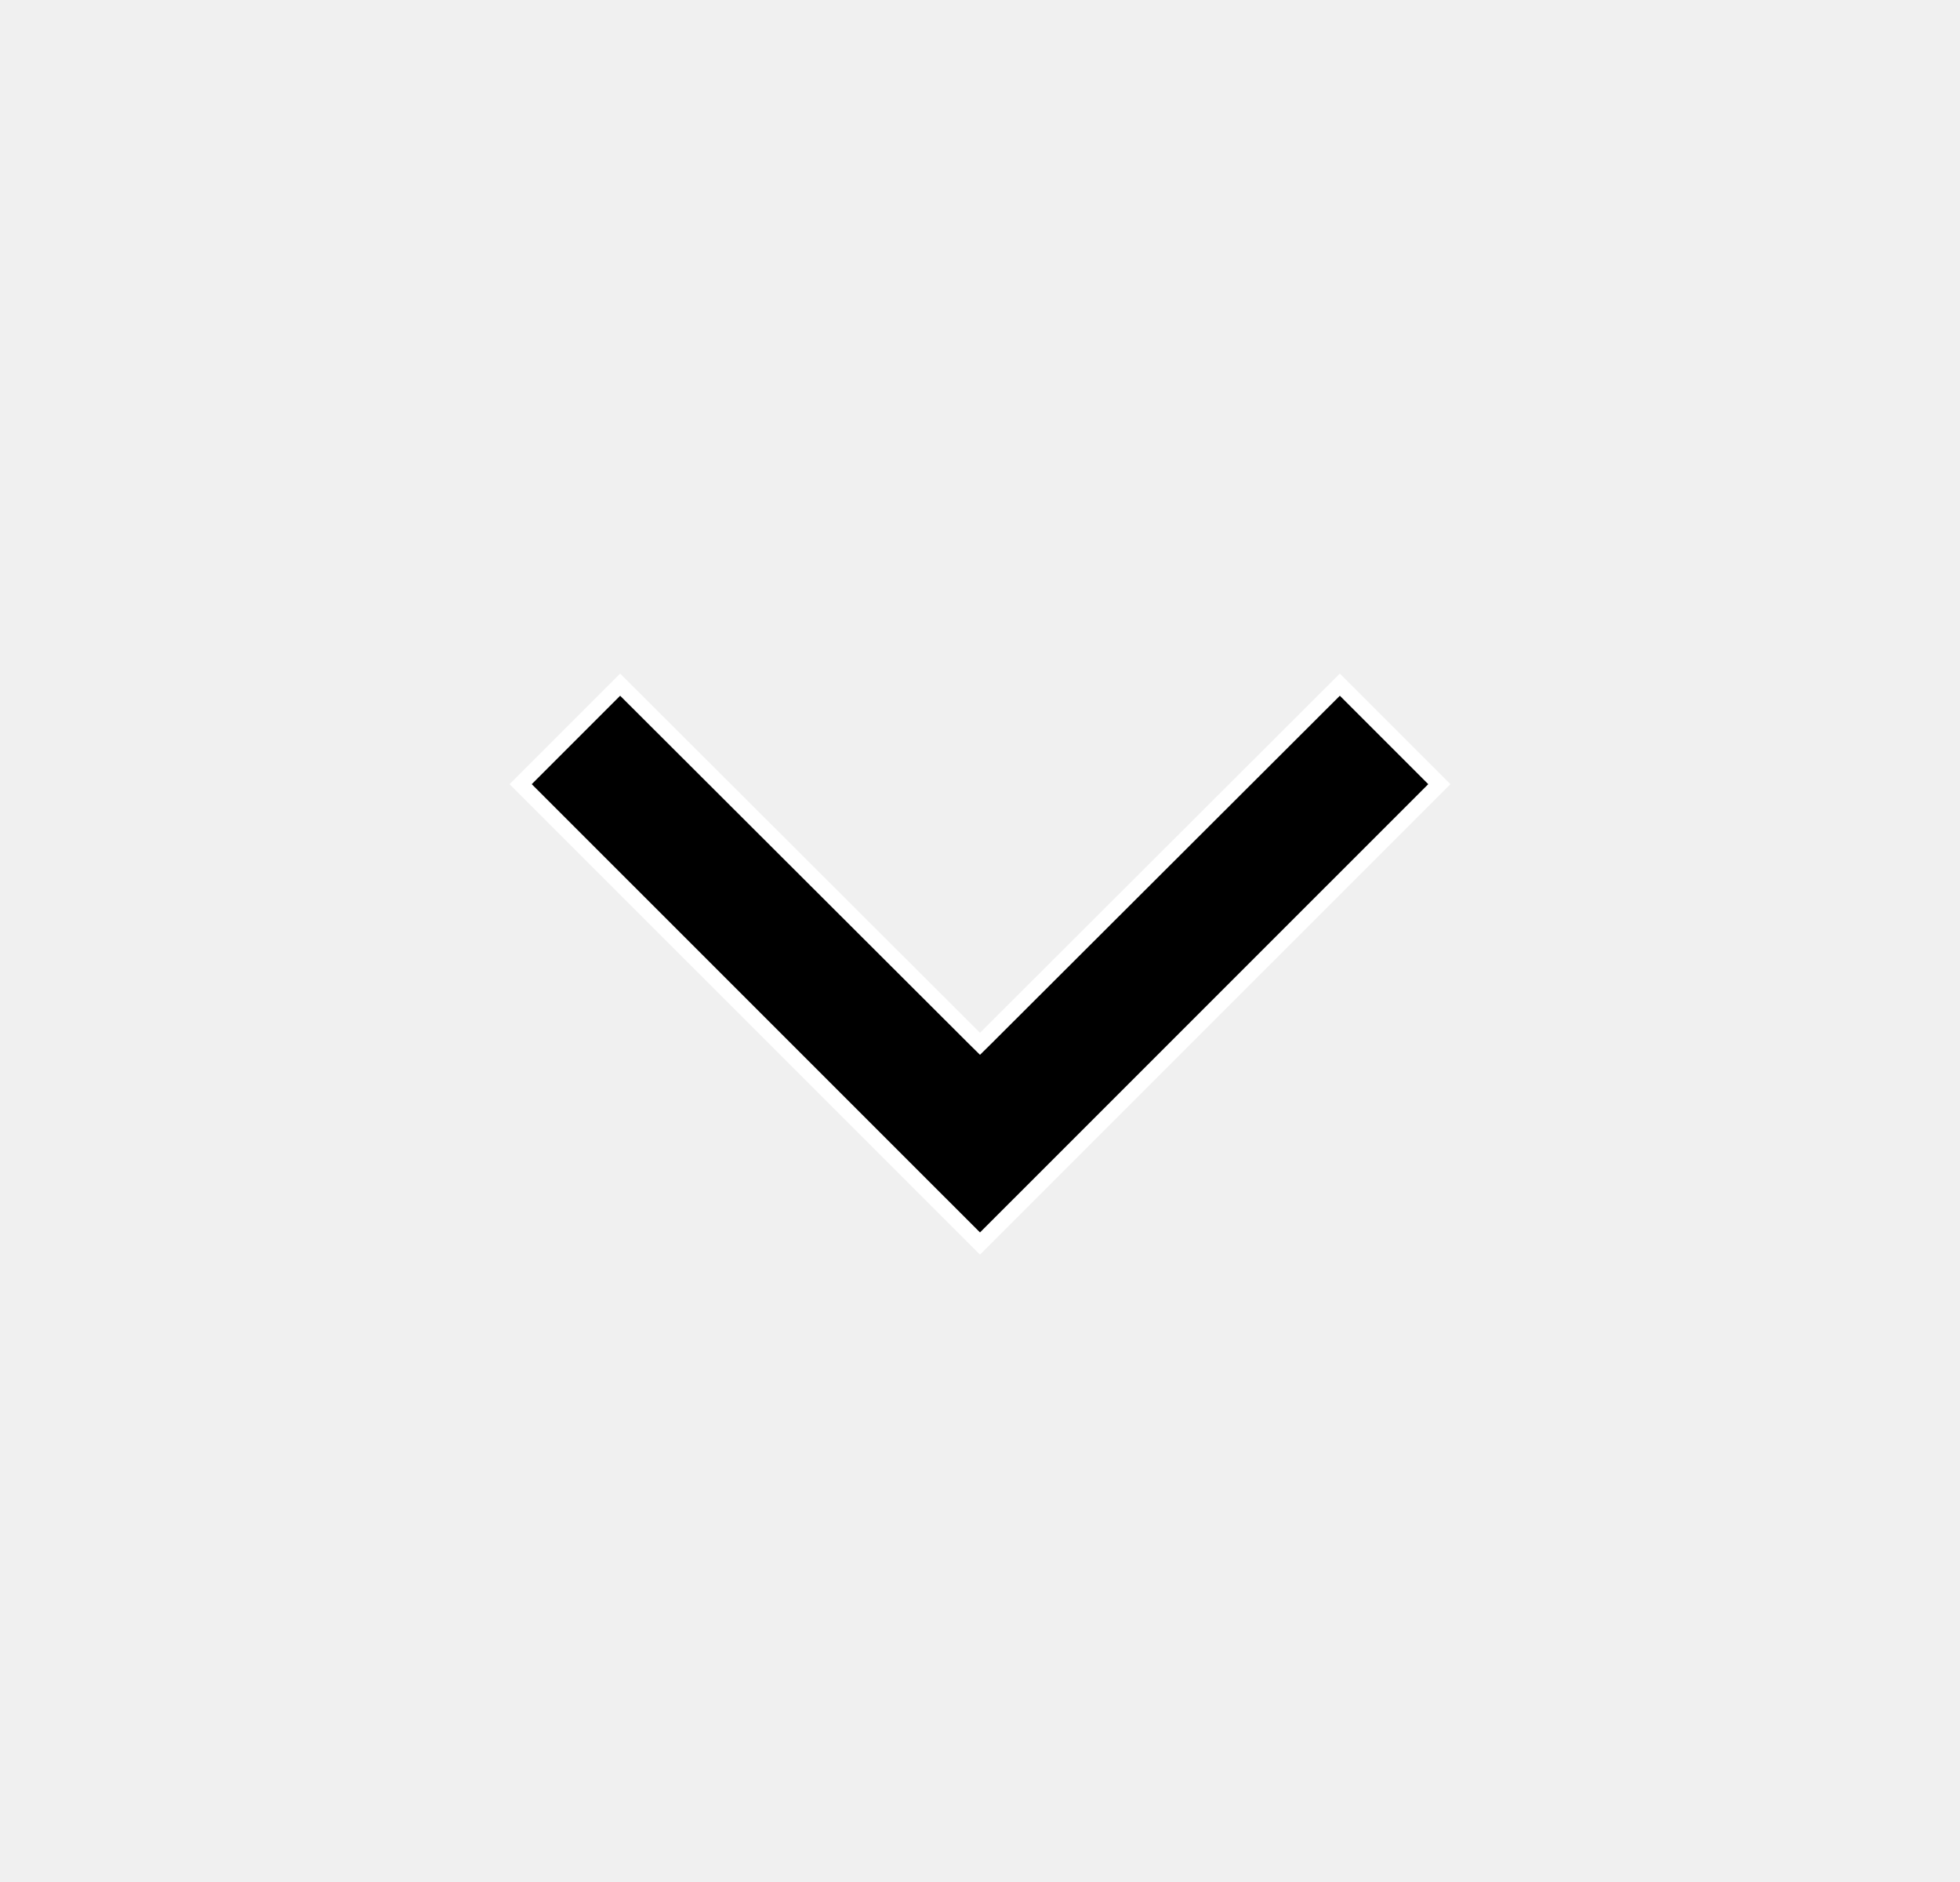
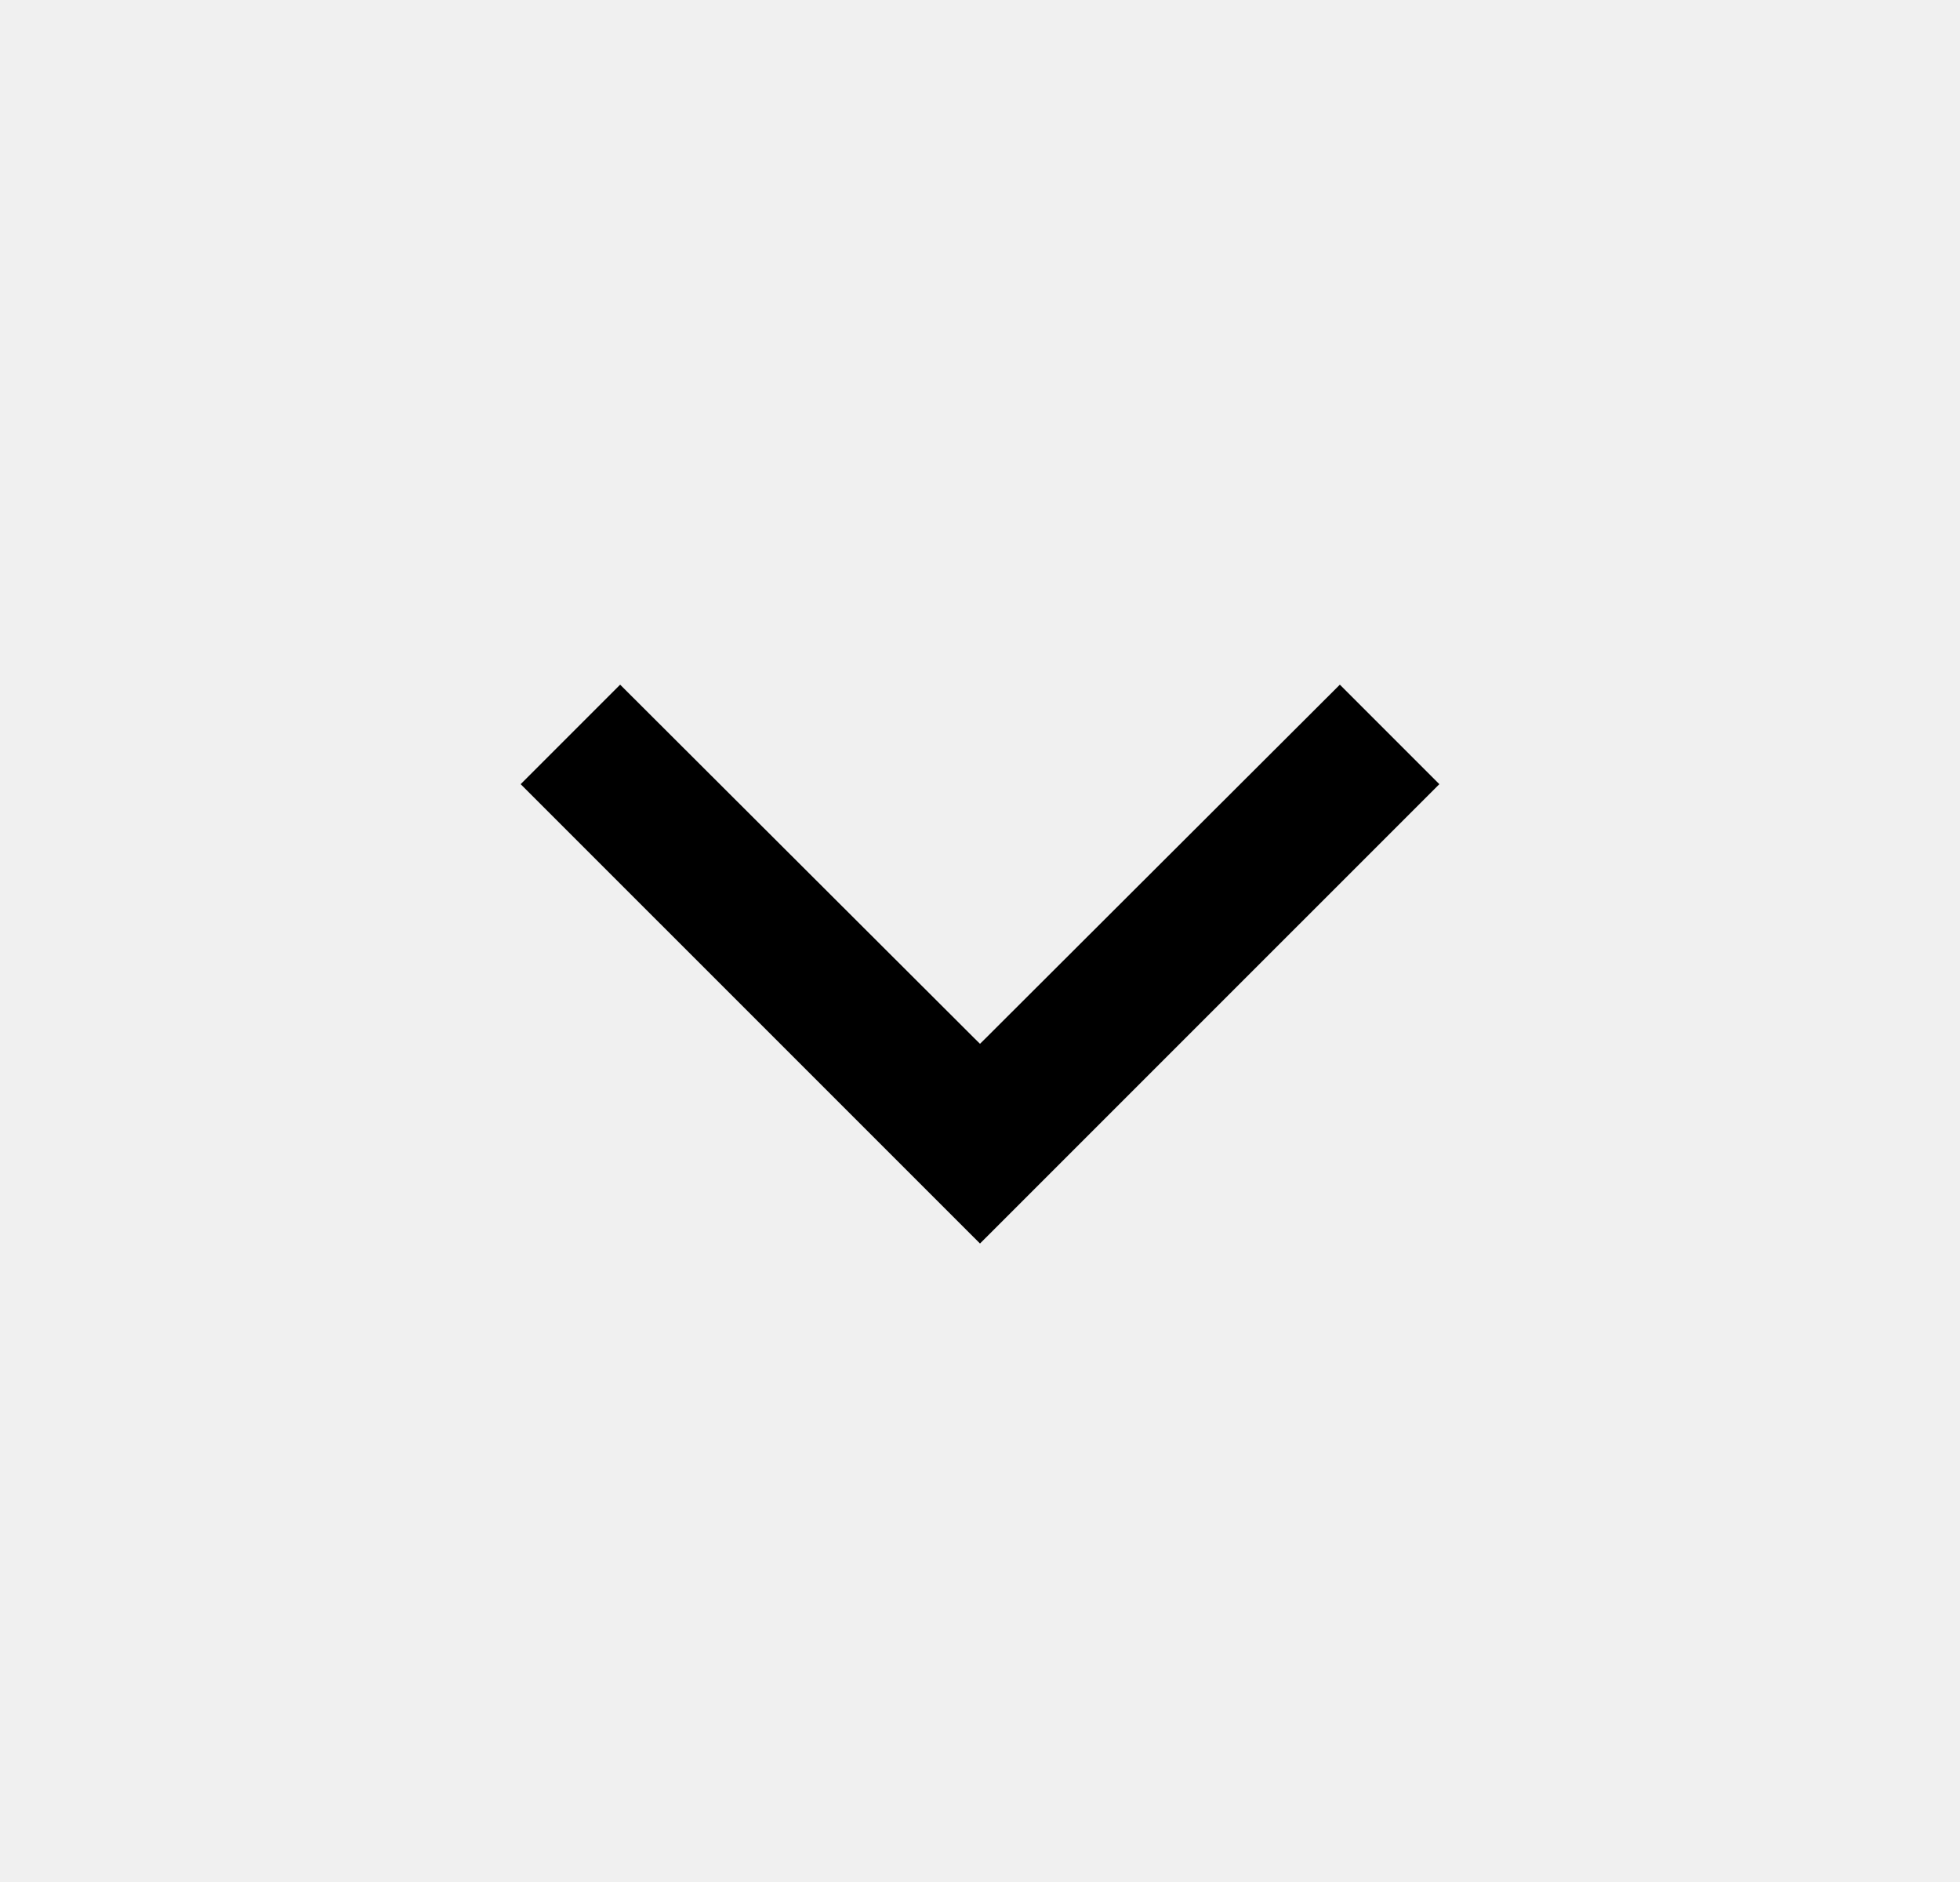
<svg xmlns="http://www.w3.org/2000/svg" viewBox="0 0 25 24">
  <g clip-path="url(#clip0_2499_9143)">
-     <path d="M12.429 13.241L12.5 13.311L12.571 13.241L17.09 8.731L18.359 10L12.5 15.858L6.641 10L7.91 8.731L12.429 13.241Z" fill="inherit" stroke="white" stroke-width="0.2" />
+     <path d="M12.429 13.241L12.5 13.311L12.571 13.241L17.09 8.731L18.359 10L12.5 15.858L6.641 10L7.91 8.731L12.429 13.241Z" fill="inherit" stroke-width="0.2" />
  </g>
  <defs>
    <clipPath id="clip0_2499_9143">
      <rect width="24" height="24" fill="white" transform="translate(0.5)" />
    </clipPath>
  </defs>
</svg>
